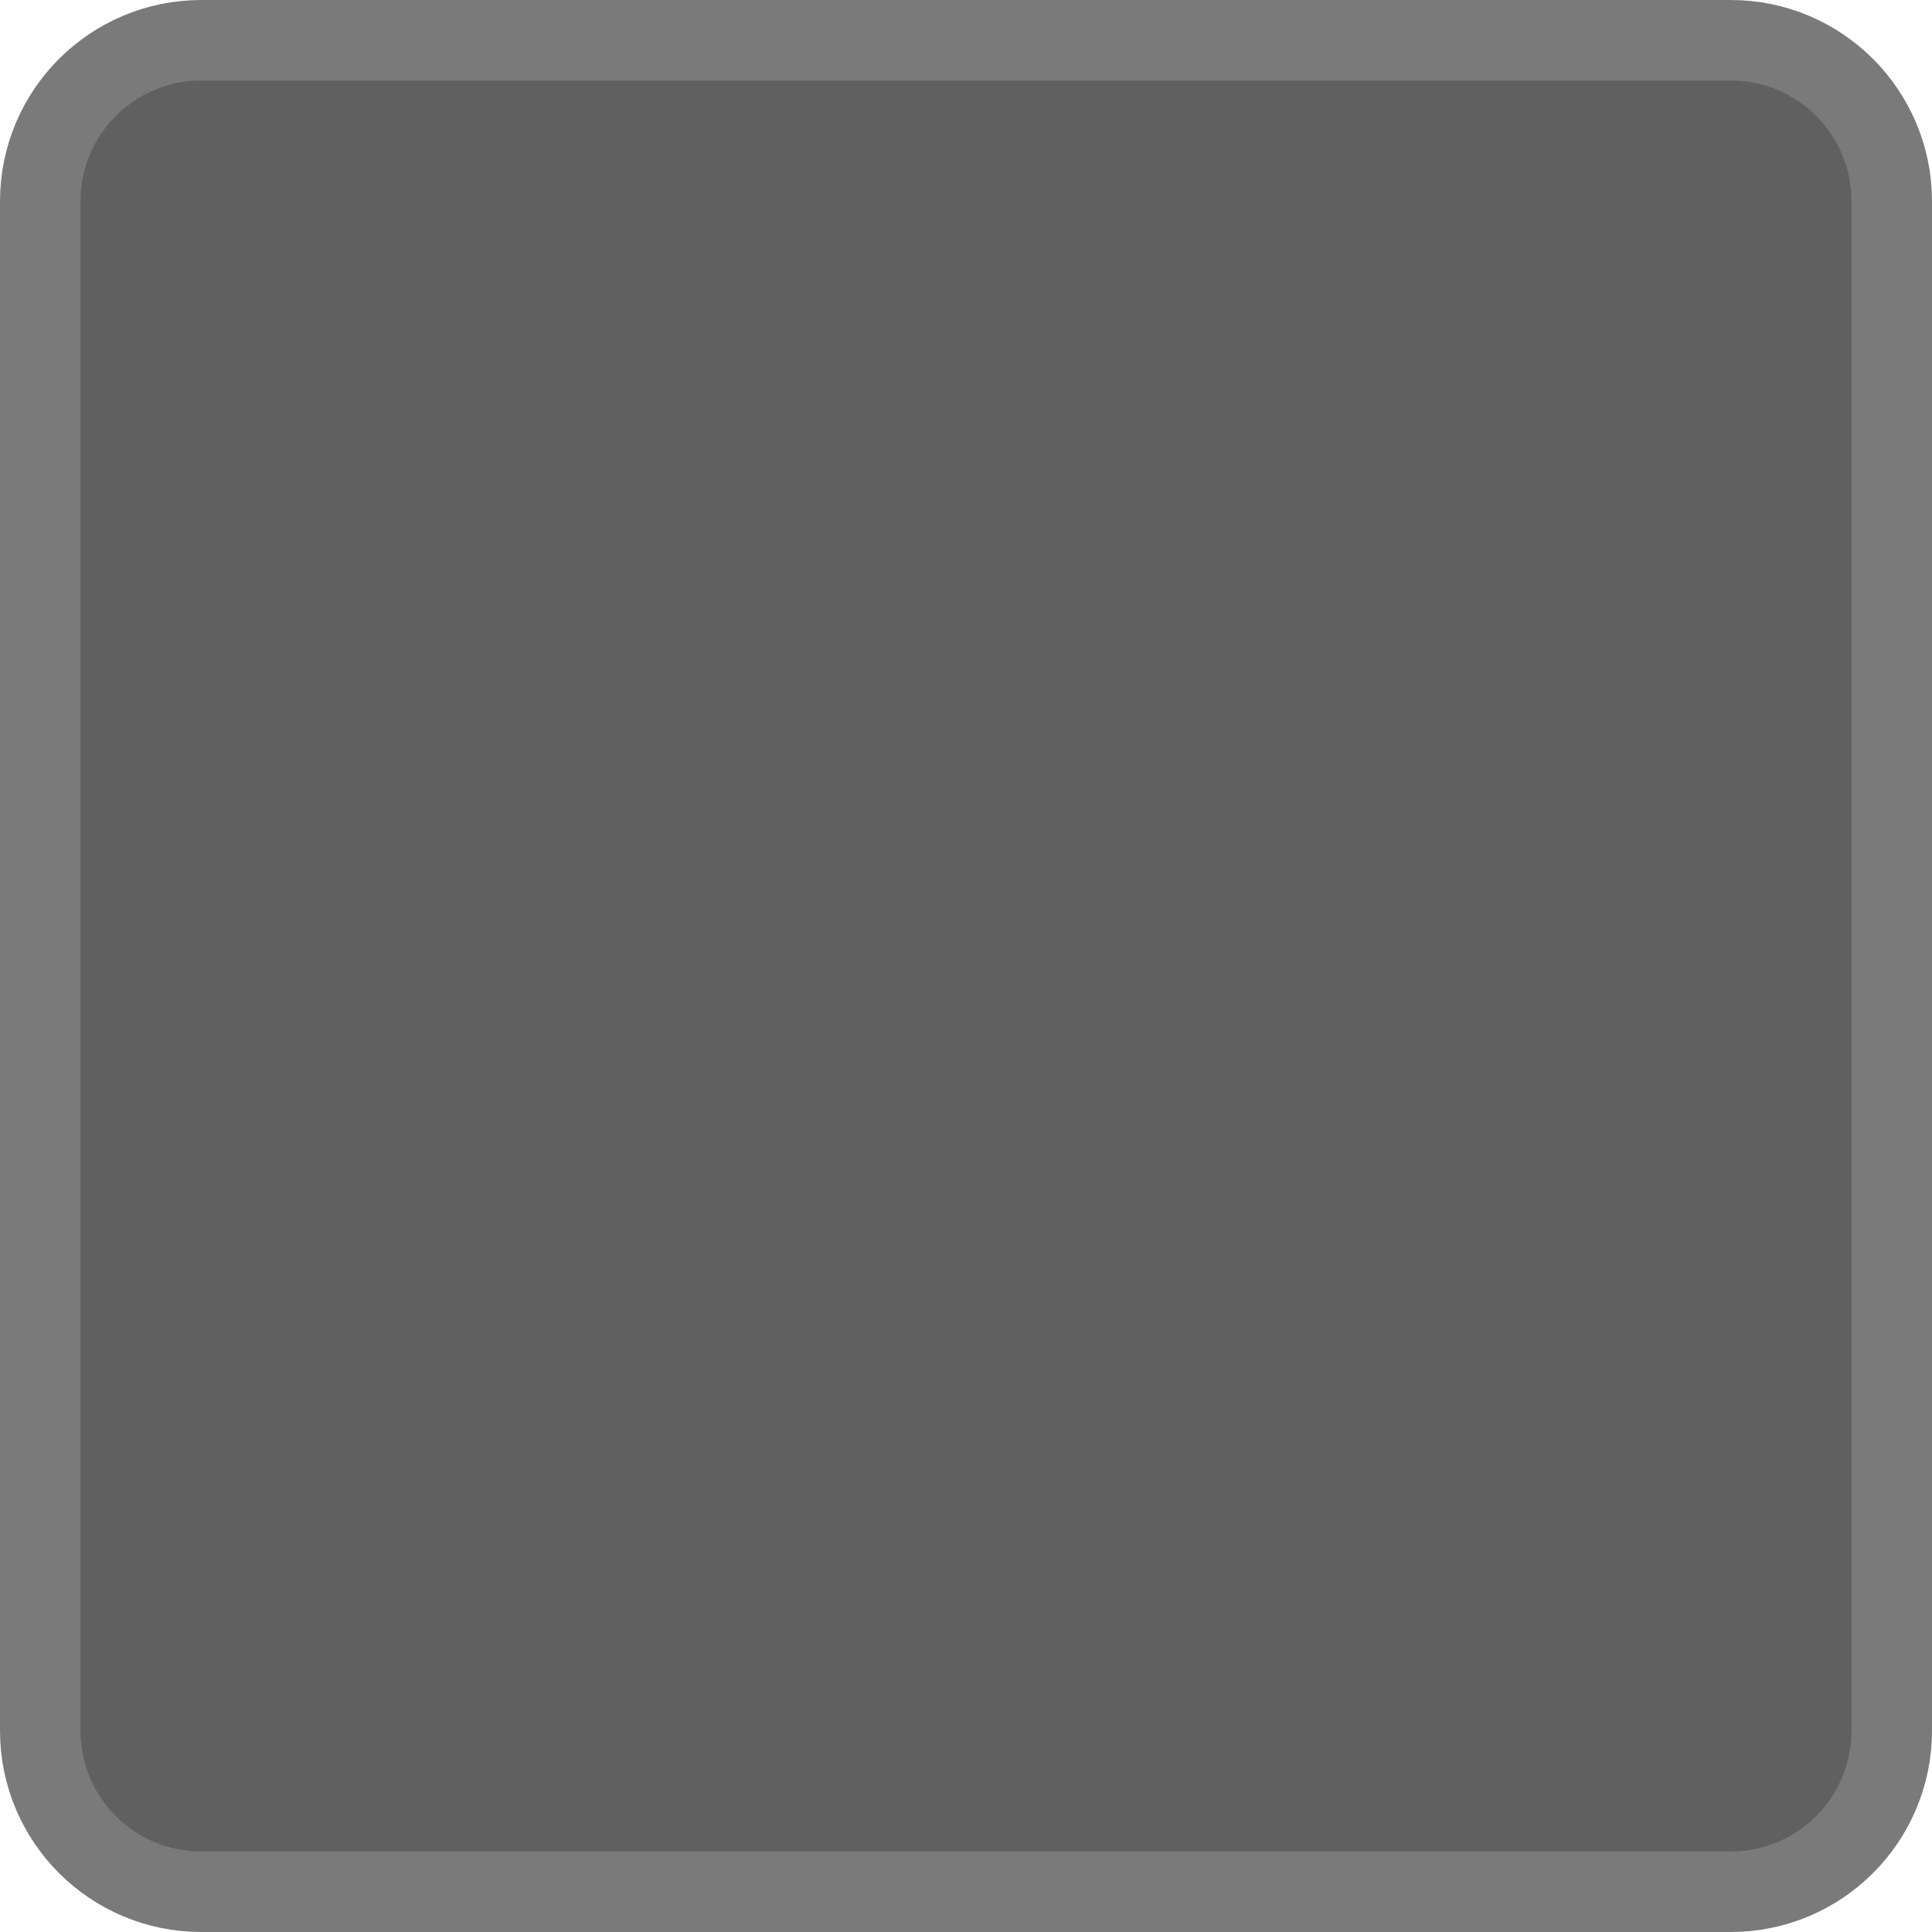
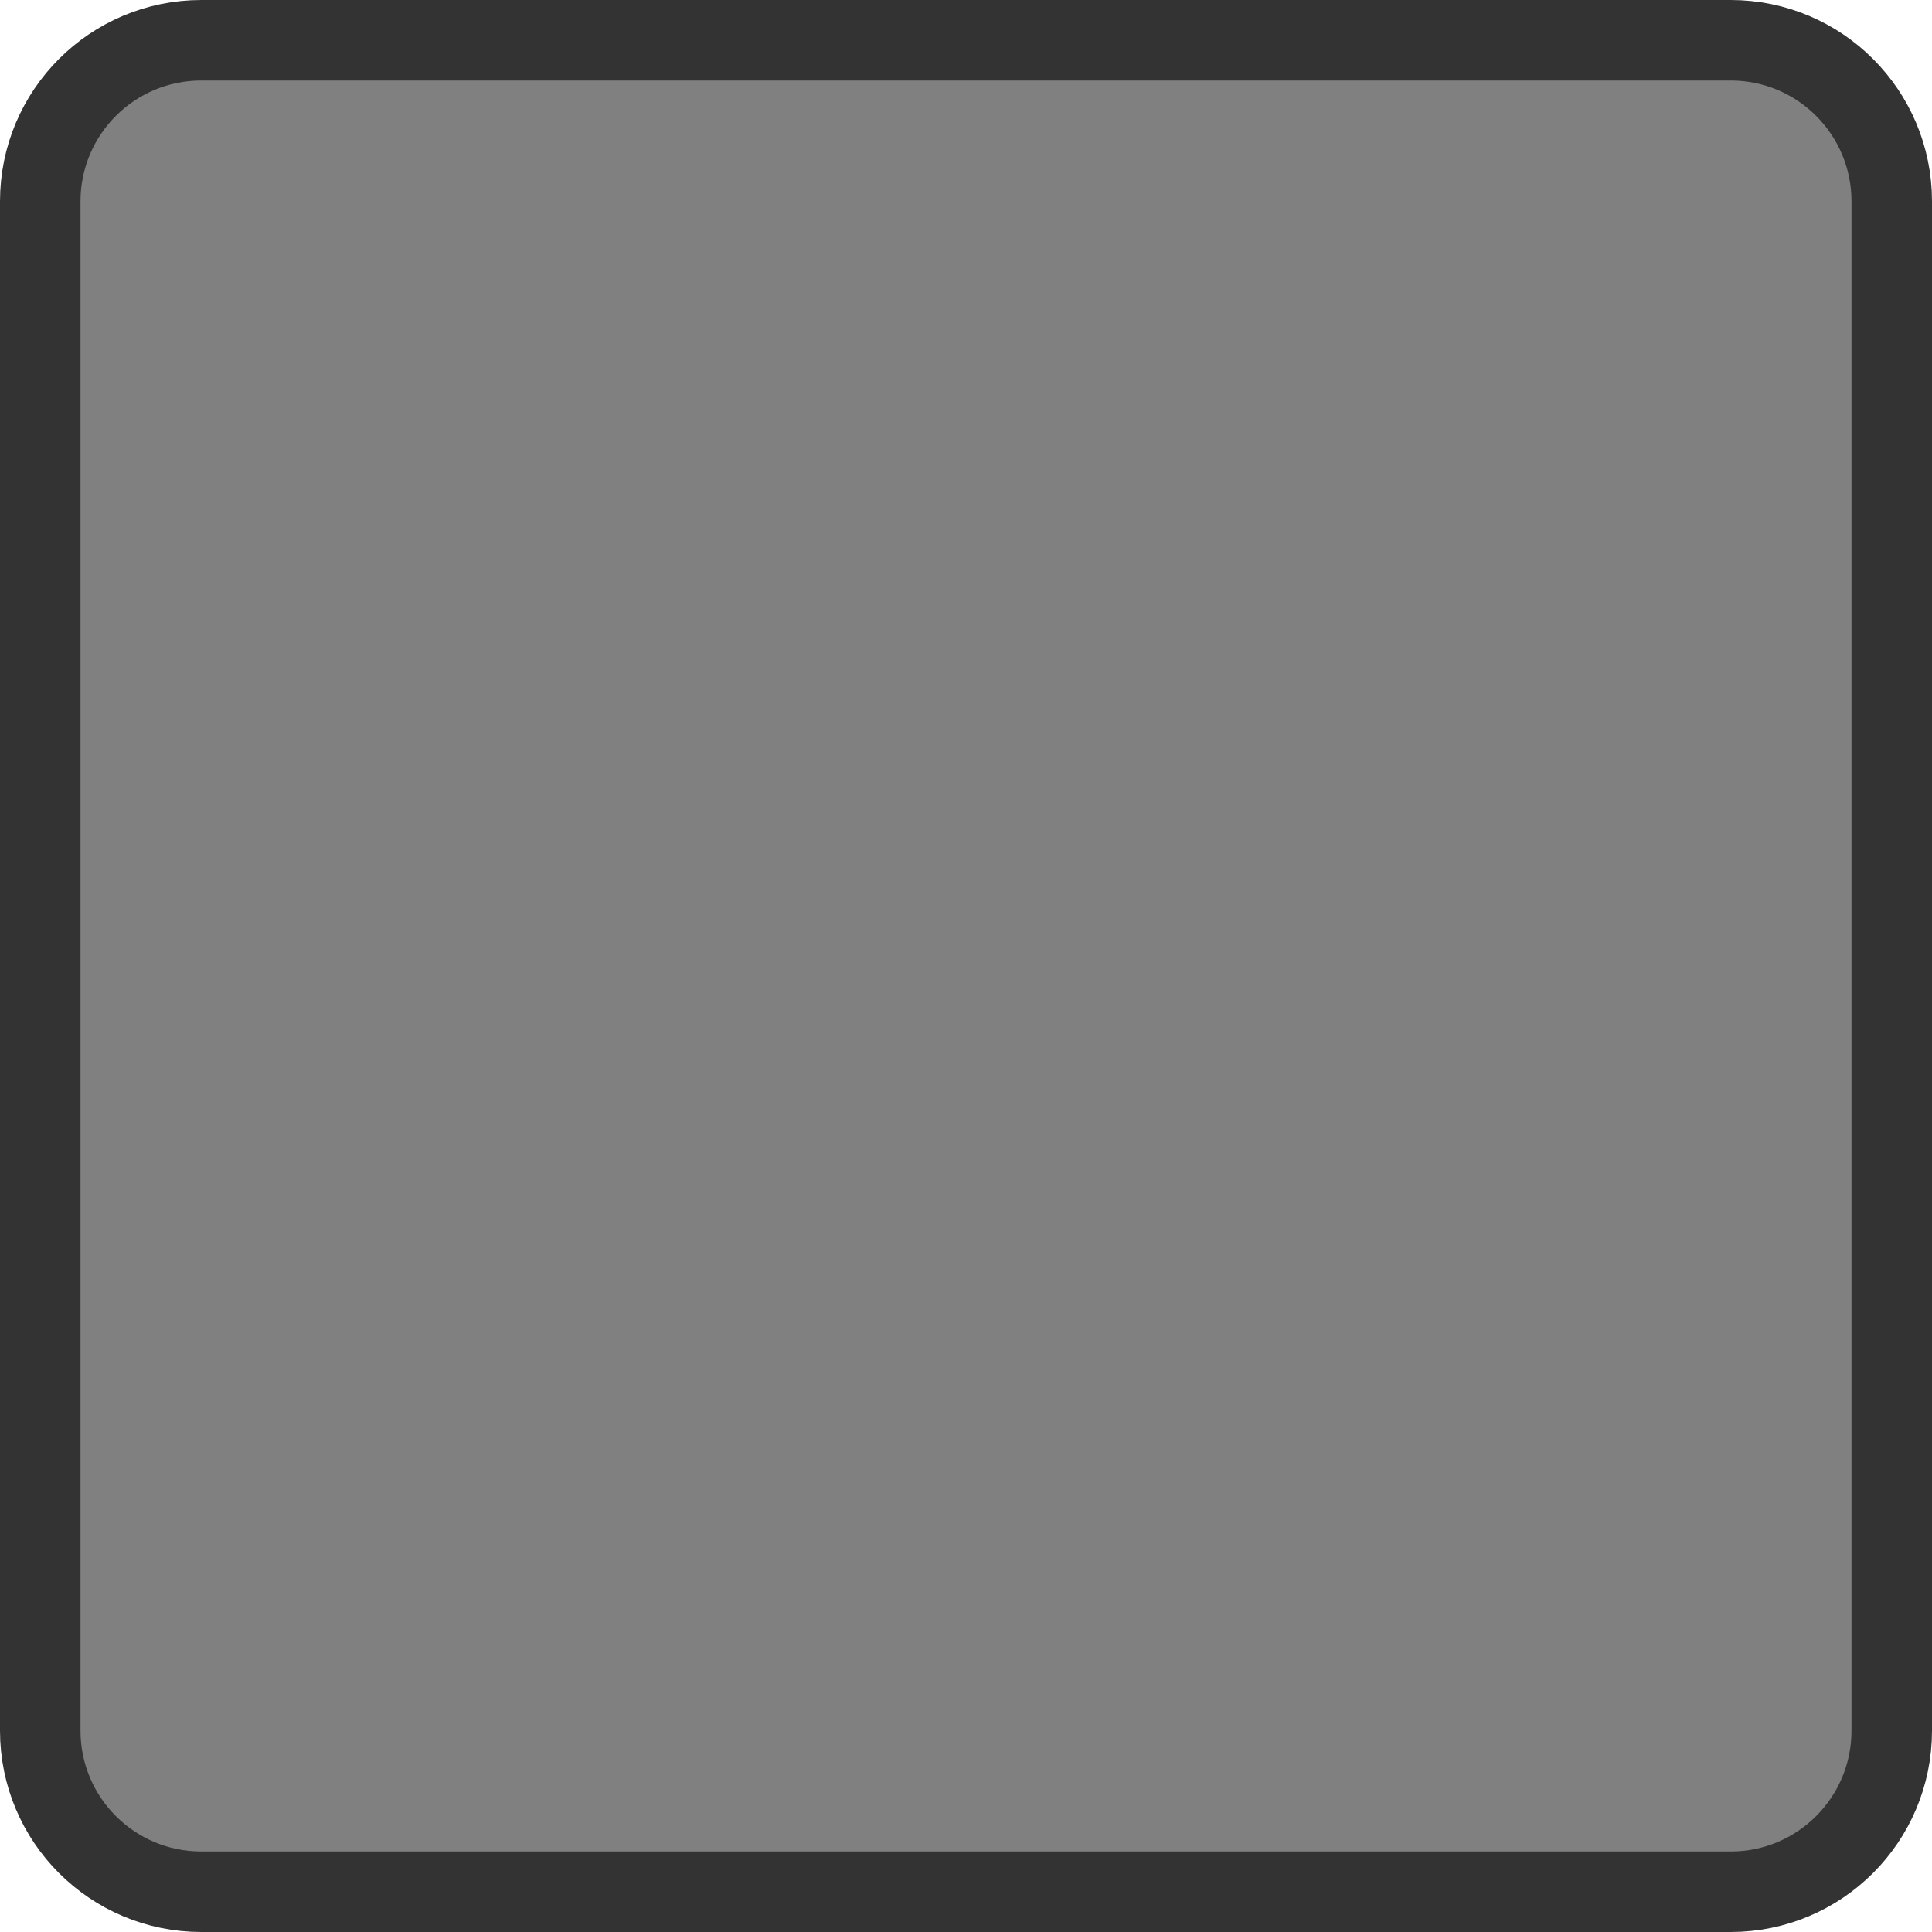
<svg xmlns="http://www.w3.org/2000/svg" width="24" height="24" viewBox="0 0 24 24" version="1.1" id="svg13547">
  <defs id="defs13544" />
  <g id="layer1">
-     <rect style="font-variation-settings:'wght' 700;fill:#606060;fill-opacity:1;stroke:#7a7a7a;stroke-width:2;stroke-linejoin:round;stroke-dasharray:none;paint-order:stroke fill markers;stroke-opacity:1" id="rect1" width="22" height="22" x="1" y="1" ry="1.5" />
+     <rect style="font-variation-settings:'wght' 700;fill:#808080;fill-opacity:1;stroke:#333333;stroke-width:2;stroke-linejoin:round;stroke-dasharray:none;paint-order:stroke fill markers;stroke-opacity:1" id="rect1" width="22" height="22" x="1" y="1" ry="1.5" />
  </g>
</svg>
